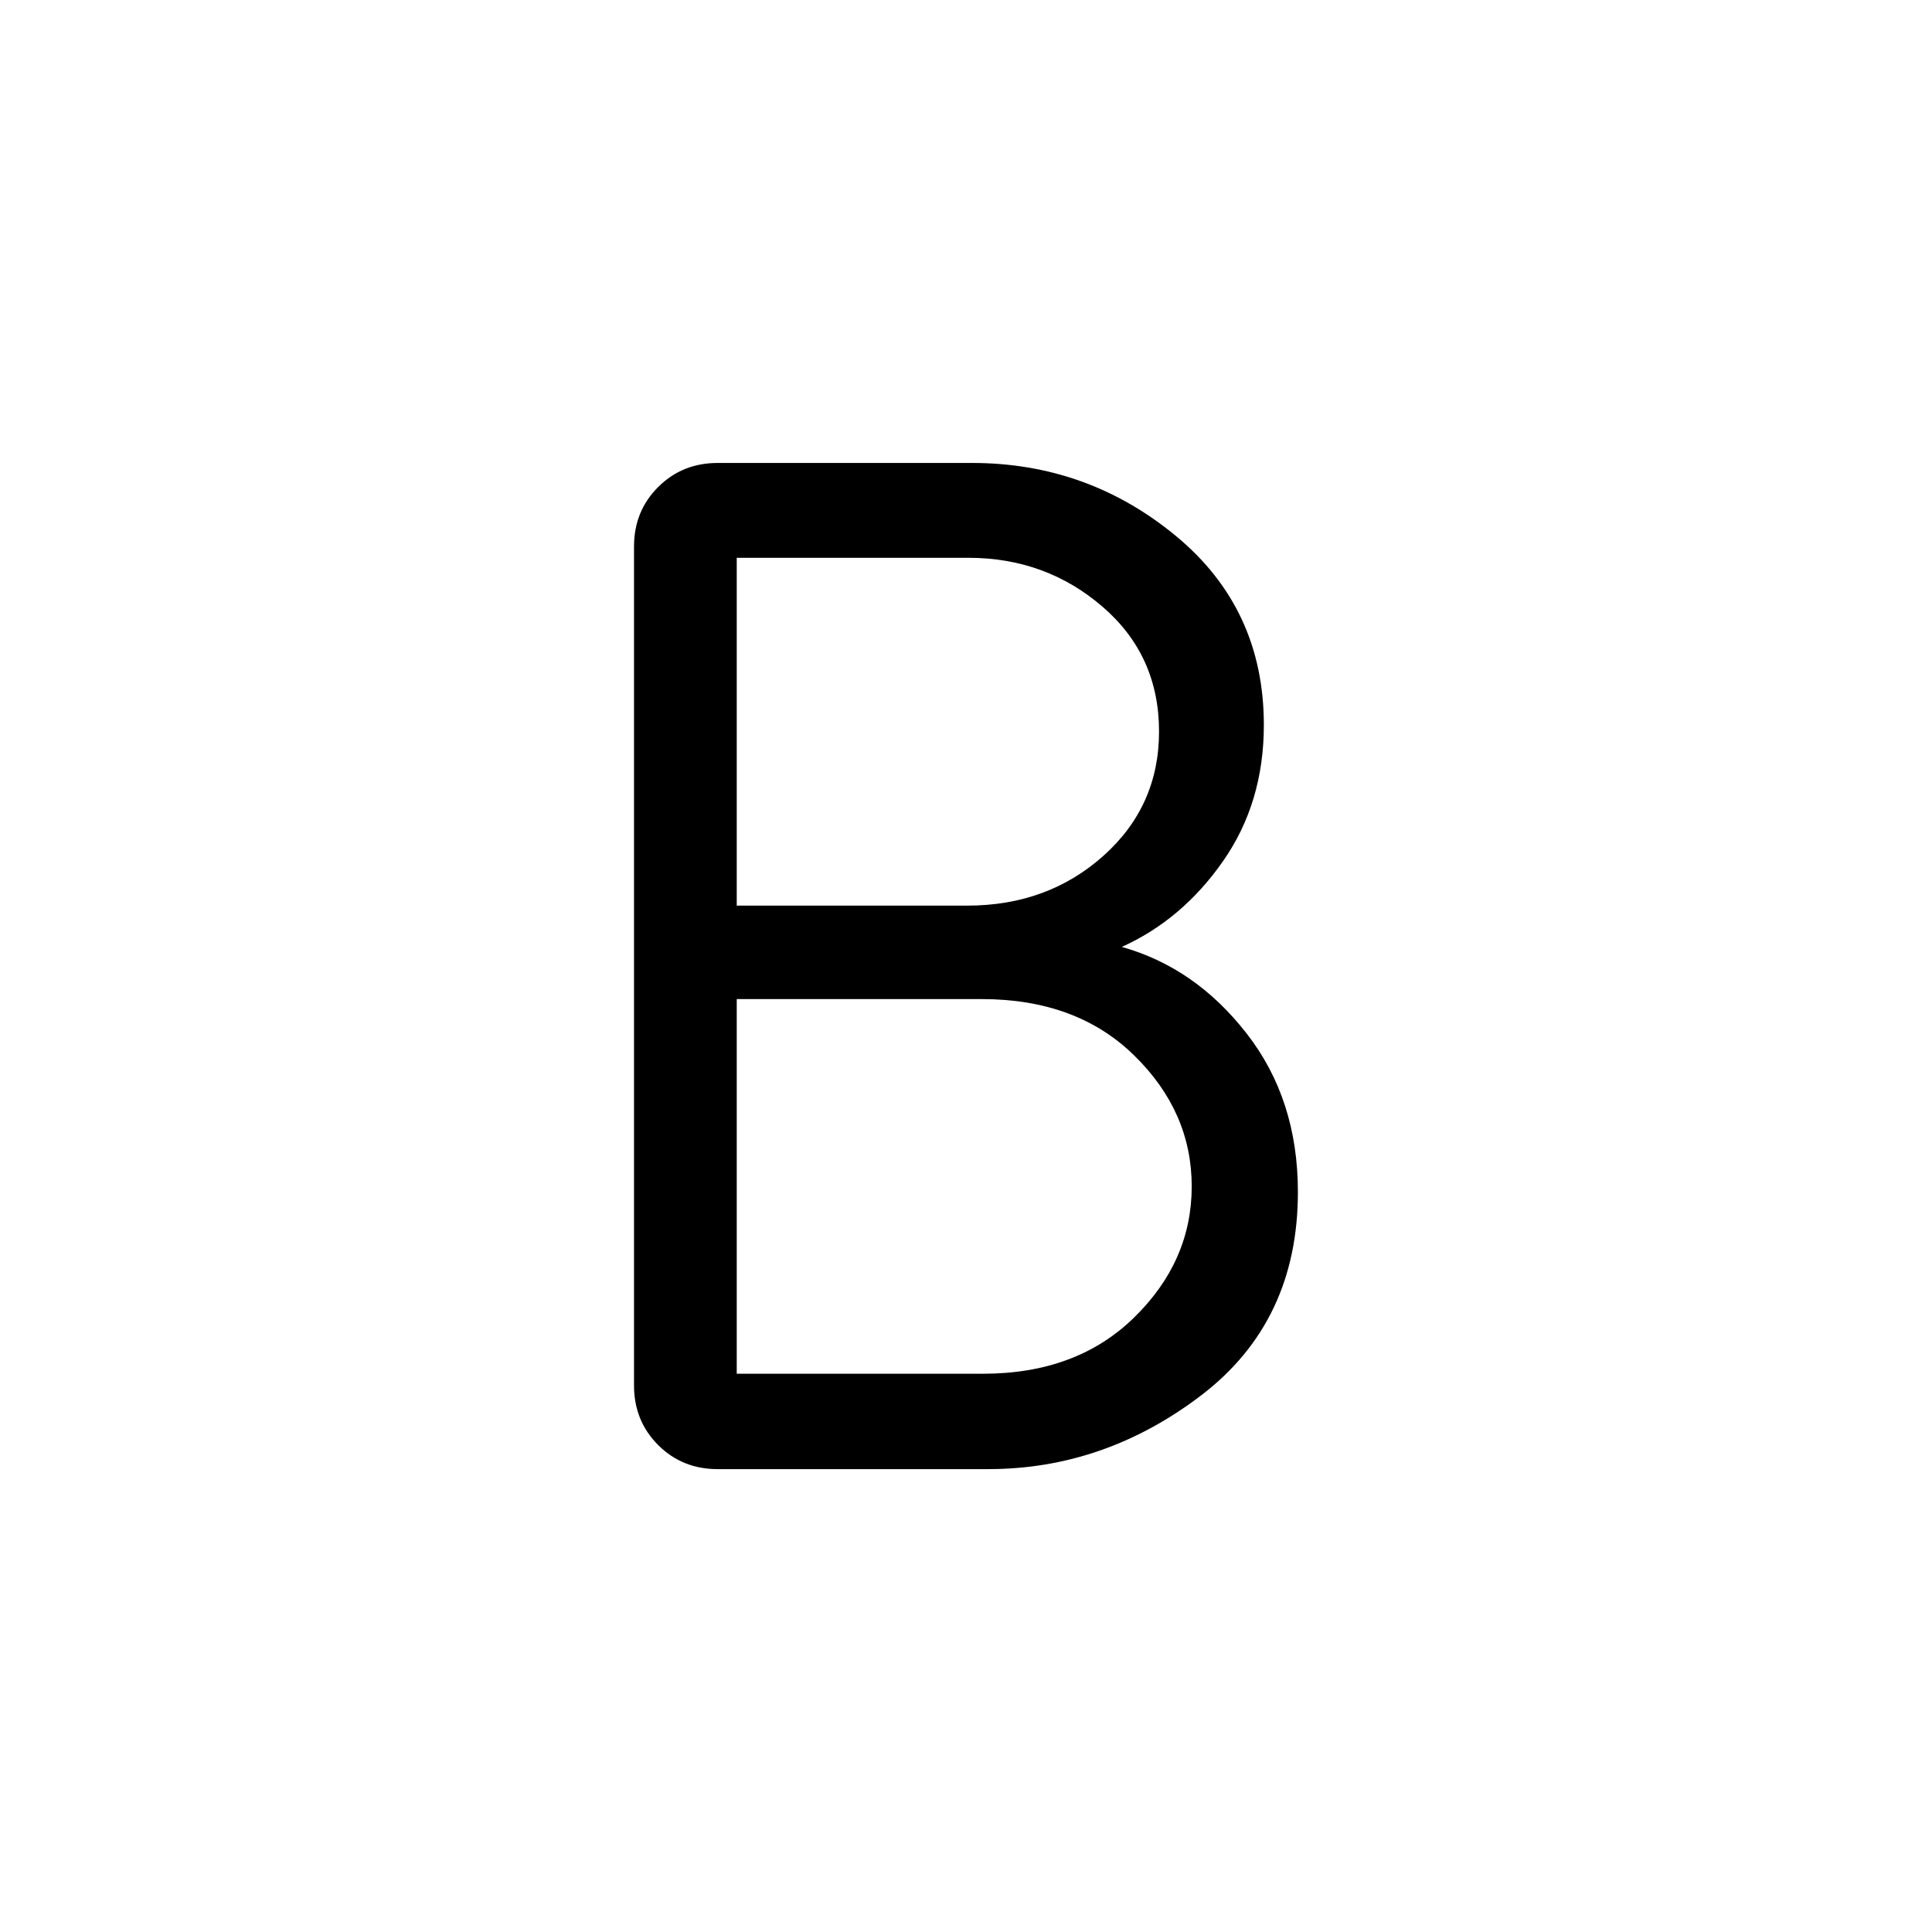
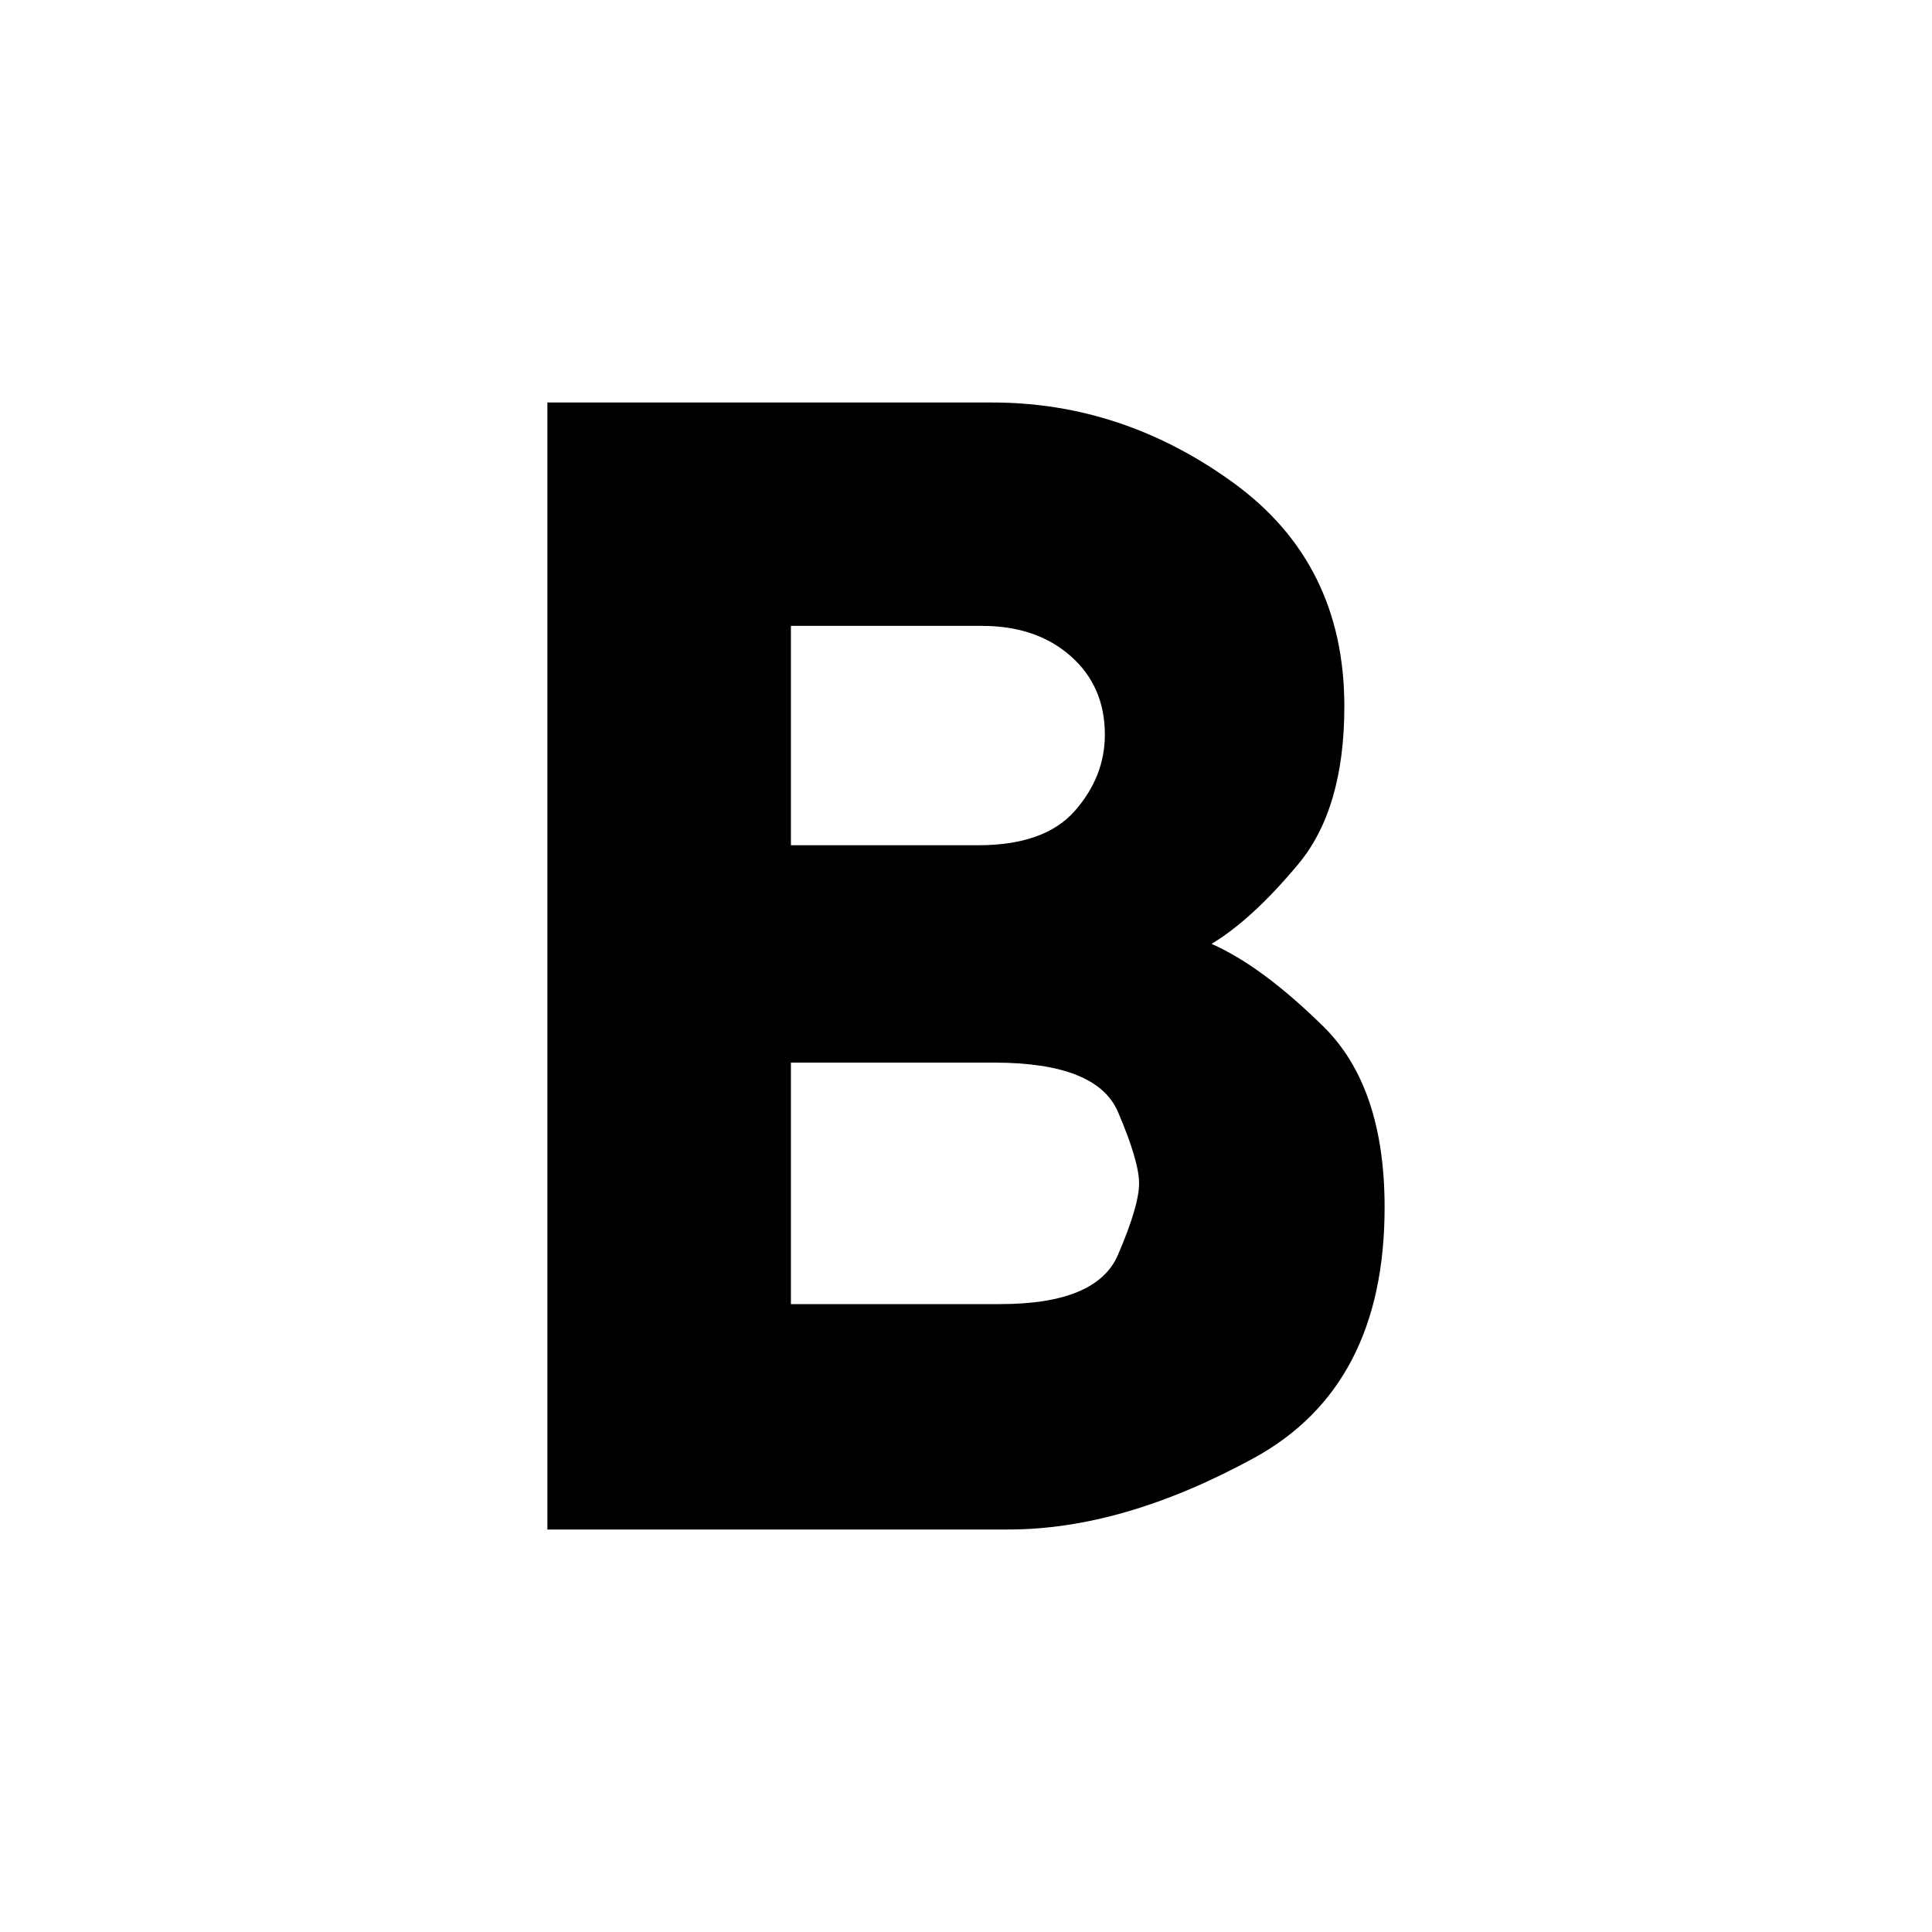
<svg xmlns="http://www.w3.org/2000/svg" viewBox="0 0 24 24">
-   <path fill="currentColor" d="M8.915 18.25q-.44 0-.739-.299q-.3-.3-.3-.74V6.789q0-.44.3-.739q.299-.299.74-.299h3.159q1.433 0 2.529.904T15.7 9.006q0 .967-.508 1.693q-.507.726-1.257 1.064q.913.256 1.55 1.074q.638.817.638 1.97q0 1.61-1.202 2.527q-1.202.916-2.646.916zm.237-1.185h3.061q1.162 0 1.876-.699q.715-.699.715-1.628q0-.928-.715-1.627q-.714-.7-1.893-.7H9.152zm0-5.815h2.863q.998 0 1.69-.617q.693-.618.693-1.546q0-.947-.704-1.552q-.704-.606-1.667-.606H9.152z" />
+   <path fill="currentColor" d="M6.8 19V5h5.525q1.625 0 3 1T16.7 8.775q0 1.275-.575 1.963t-1.075.987q.625.275 1.388 1.025T17.2 15q0 2.225-1.625 3.113t-3.05.887zm3.025-2.8h2.6q1.2 0 1.463-.612t.262-.888q0-.275-.262-.887T12.35 13.2H9.825zm0-5.7h2.325q.825 0 1.2-.425t.375-.95q0-.6-.425-.975t-1.1-.375H9.825z" />
</svg>
